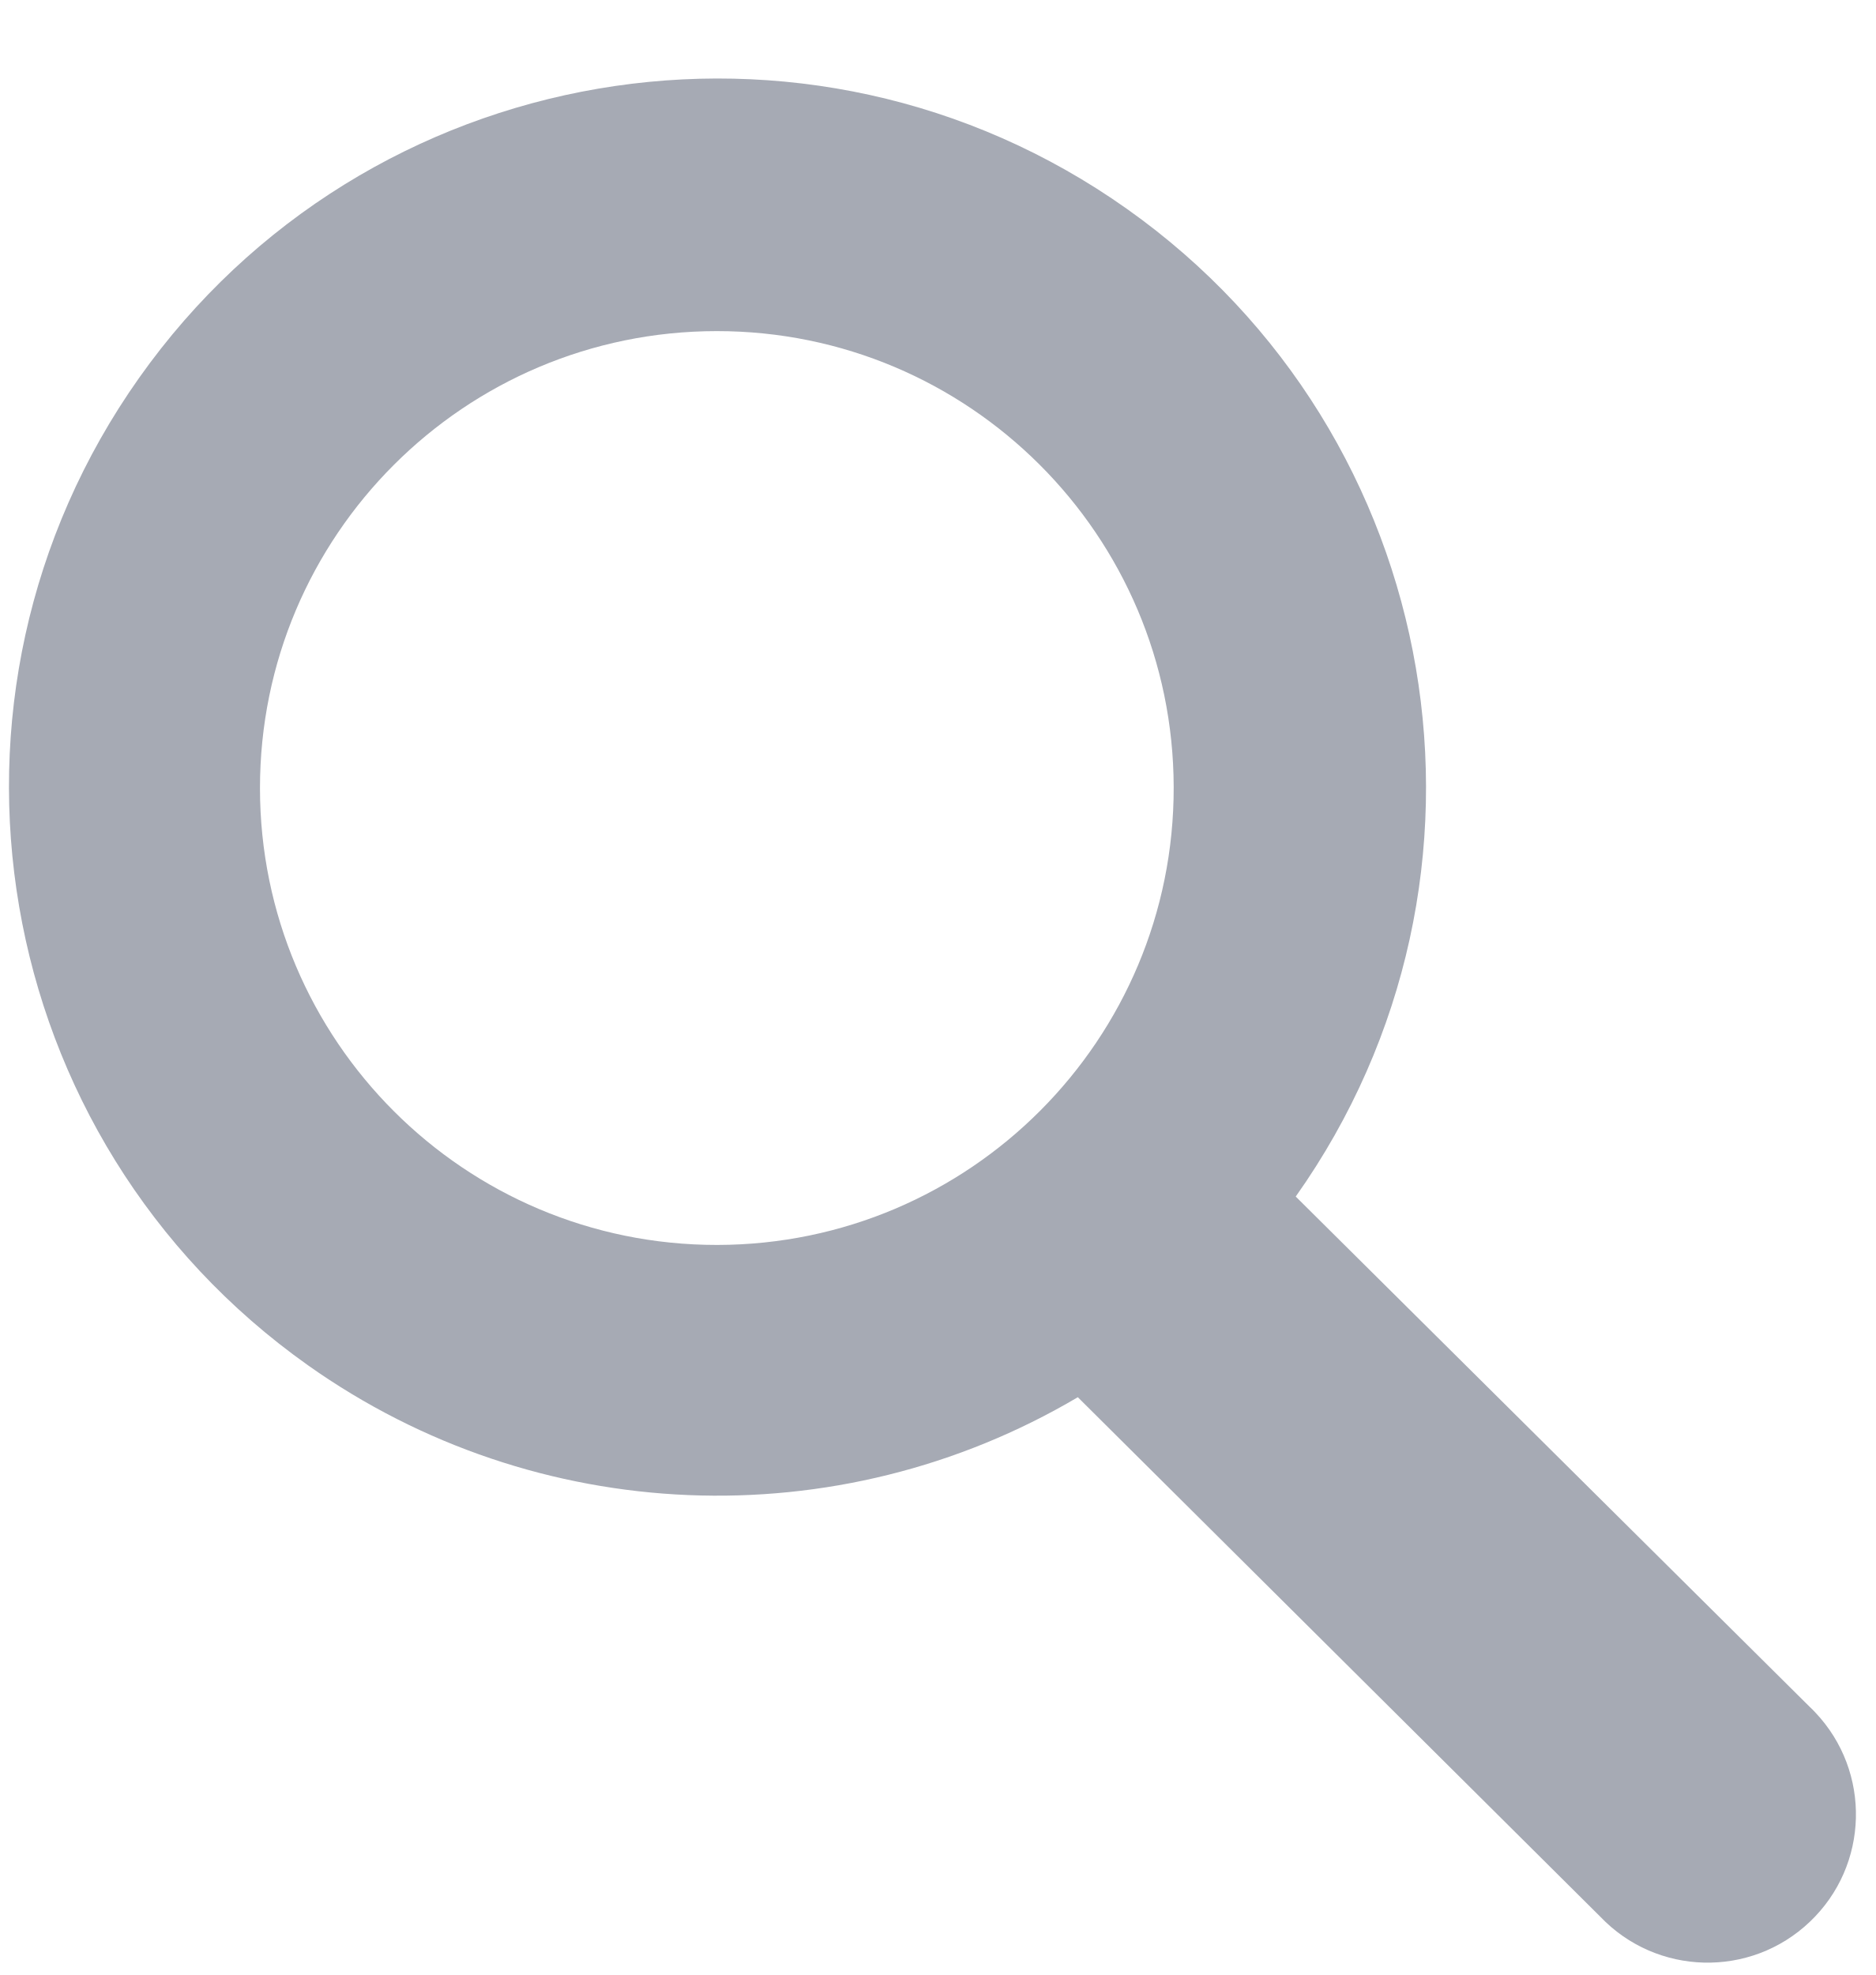
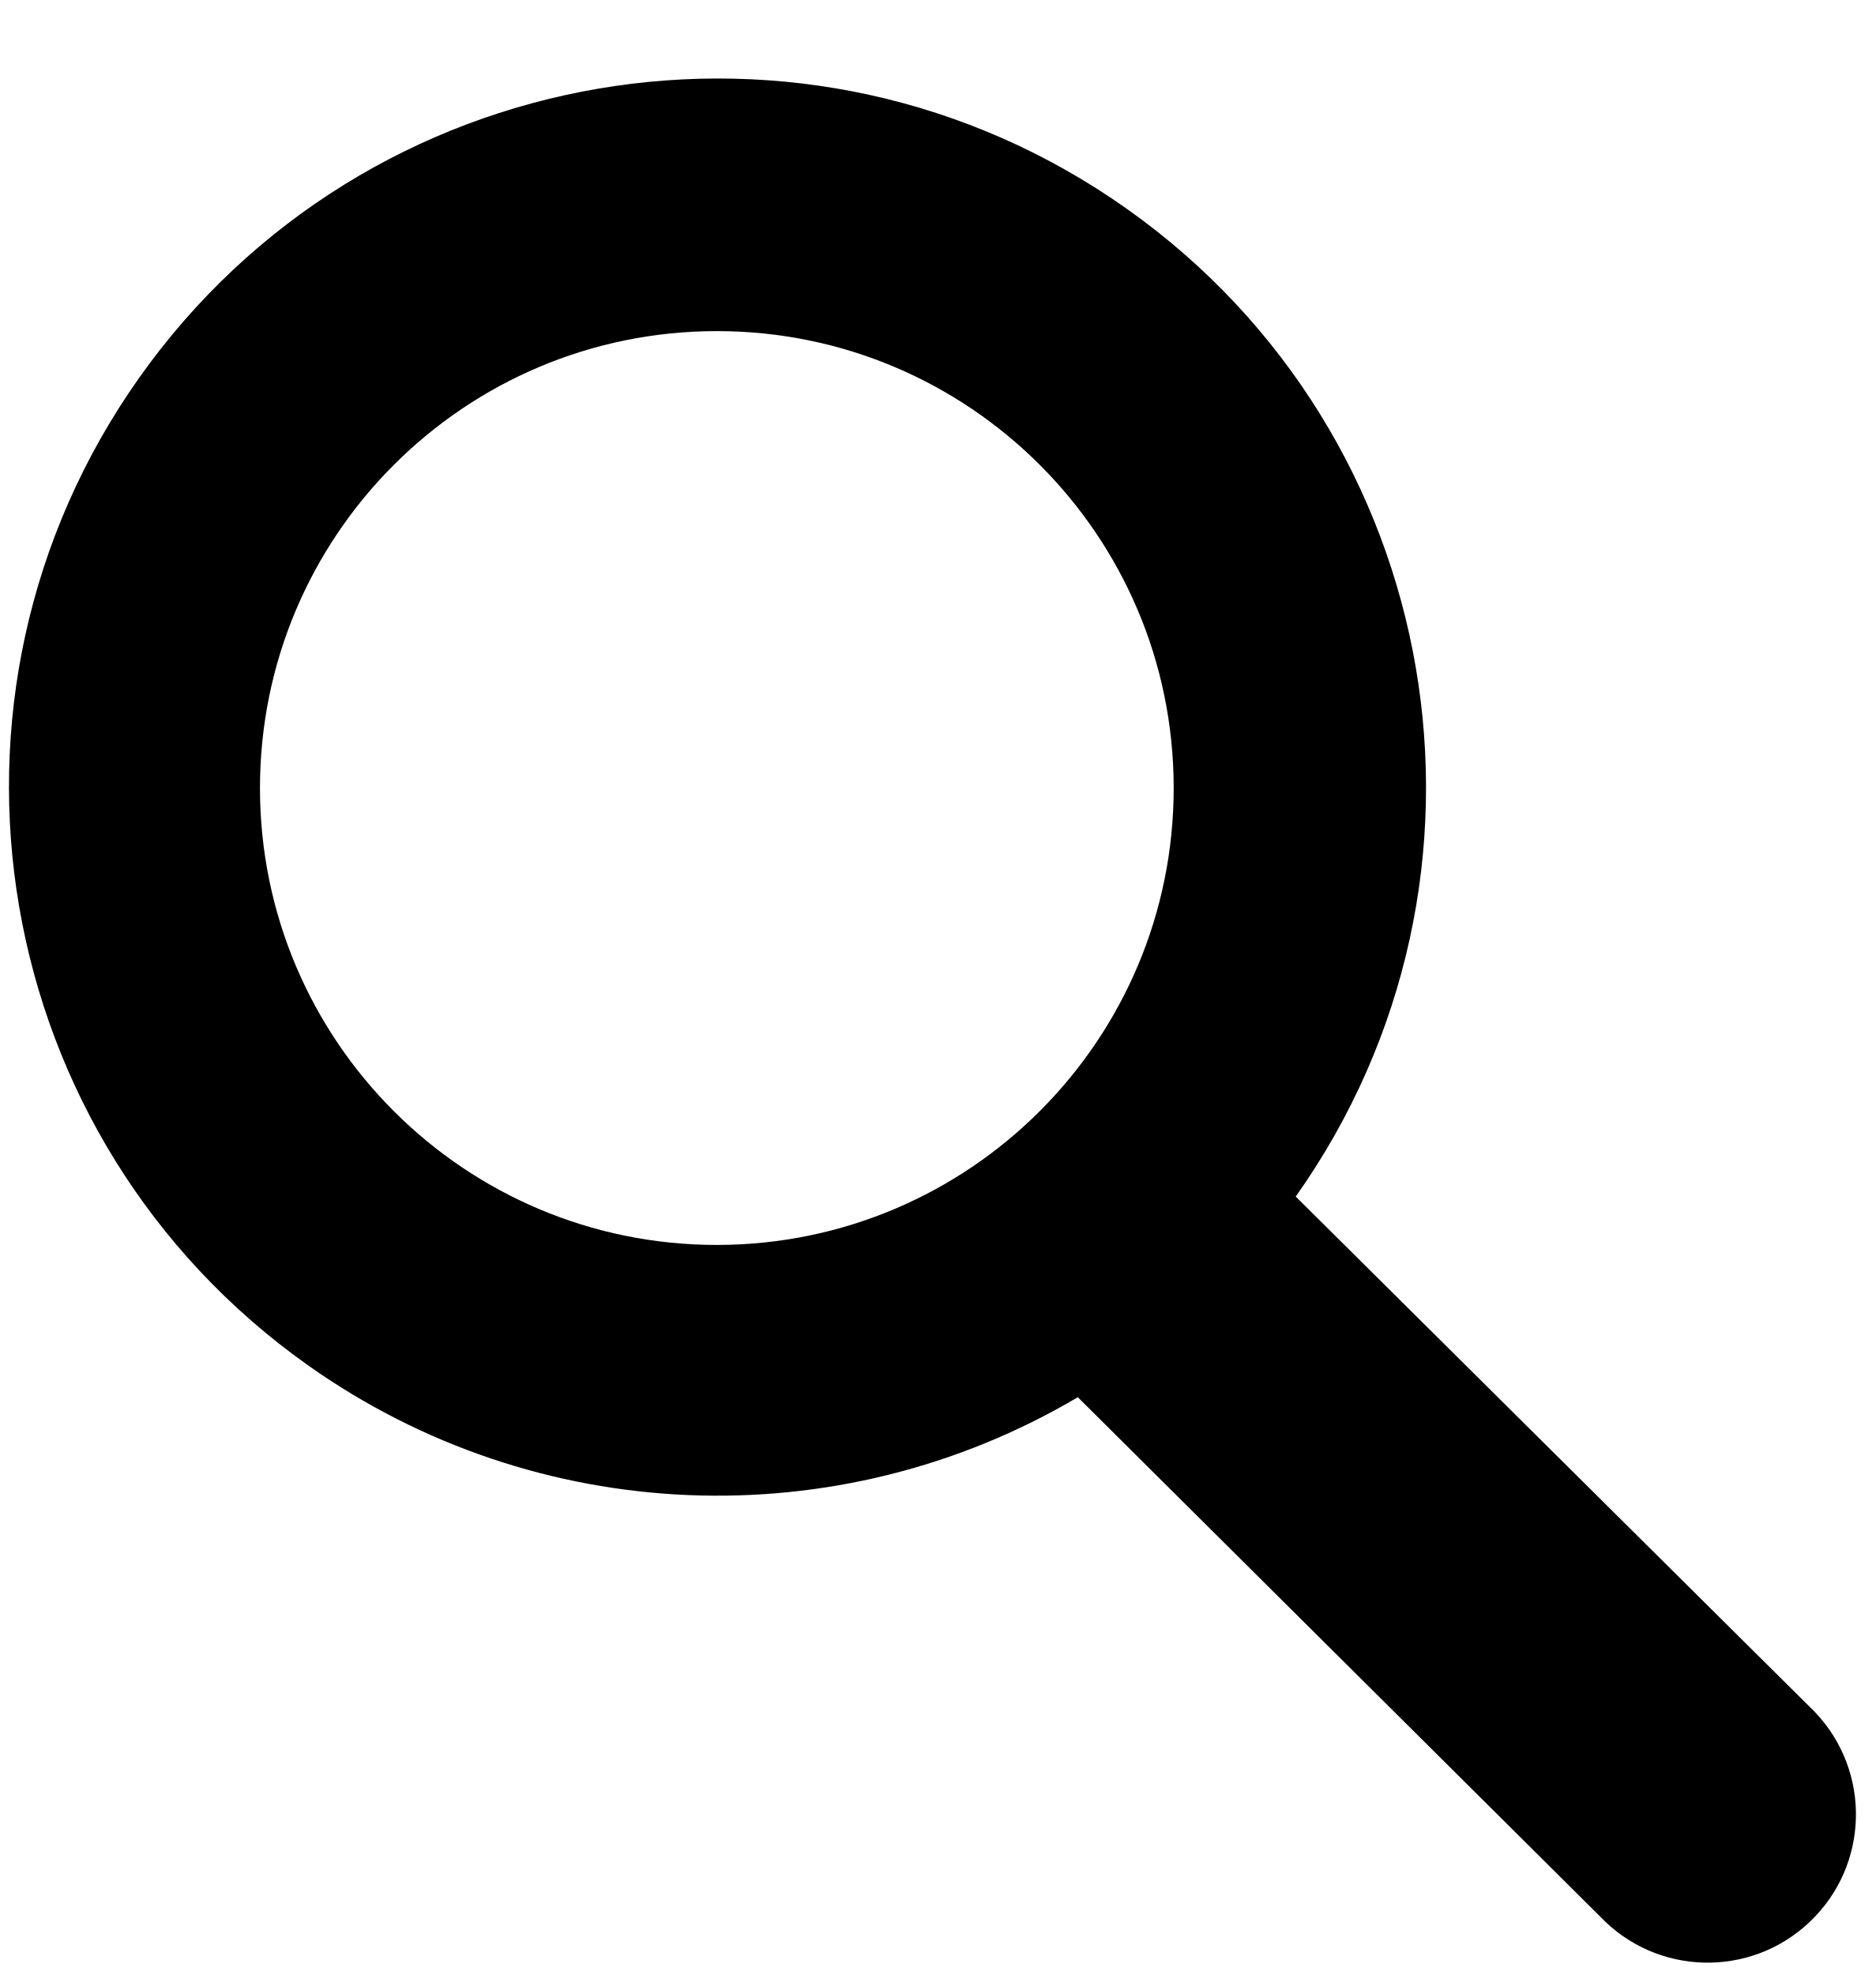
<svg xmlns="http://www.w3.org/2000/svg" width="19" height="20" viewBox="0 0 19 20" fill="none">
-   <path d="M13.123 12.117C15.413 8.883 14.647 4.404 11.413 2.115C8.179 -0.175 3.7 0.59 1.41 3.825C-0.879 7.059 -0.114 11.537 3.121 13.827C5.429 15.461 8.481 15.587 10.916 14.149L16.206 19.408C16.778 20.009 17.728 20.033 18.329 19.462C18.931 18.891 18.955 17.941 18.384 17.34C18.366 17.32 18.348 17.303 18.329 17.285L13.123 12.117ZM7.262 12.607C4.706 12.608 2.634 10.537 2.633 7.982C2.632 5.426 4.703 3.354 7.259 3.353C9.811 3.352 11.882 5.419 11.887 7.971C11.892 10.527 9.822 12.603 7.265 12.607C7.264 12.607 7.264 12.607 7.262 12.607Z" fill="#A6AAB4" />
+   <path d="M13.123 12.117C15.413 8.883 14.647 4.404 11.413 2.115C8.179 -0.175 3.7 0.59 1.41 3.825C-0.879 7.059 -0.114 11.537 3.121 13.827C5.429 15.461 8.481 15.587 10.916 14.149L16.206 19.408C16.778 20.009 17.728 20.033 18.329 19.462C18.931 18.891 18.955 17.941 18.384 17.34C18.366 17.32 18.348 17.303 18.329 17.285L13.123 12.117ZM7.262 12.607C4.706 12.608 2.634 10.537 2.633 7.982C2.632 5.426 4.703 3.354 7.259 3.353C9.811 3.352 11.882 5.419 11.887 7.971C11.892 10.527 9.822 12.603 7.265 12.607C7.264 12.607 7.264 12.607 7.262 12.607Z" fill="#000" />
</svg>
